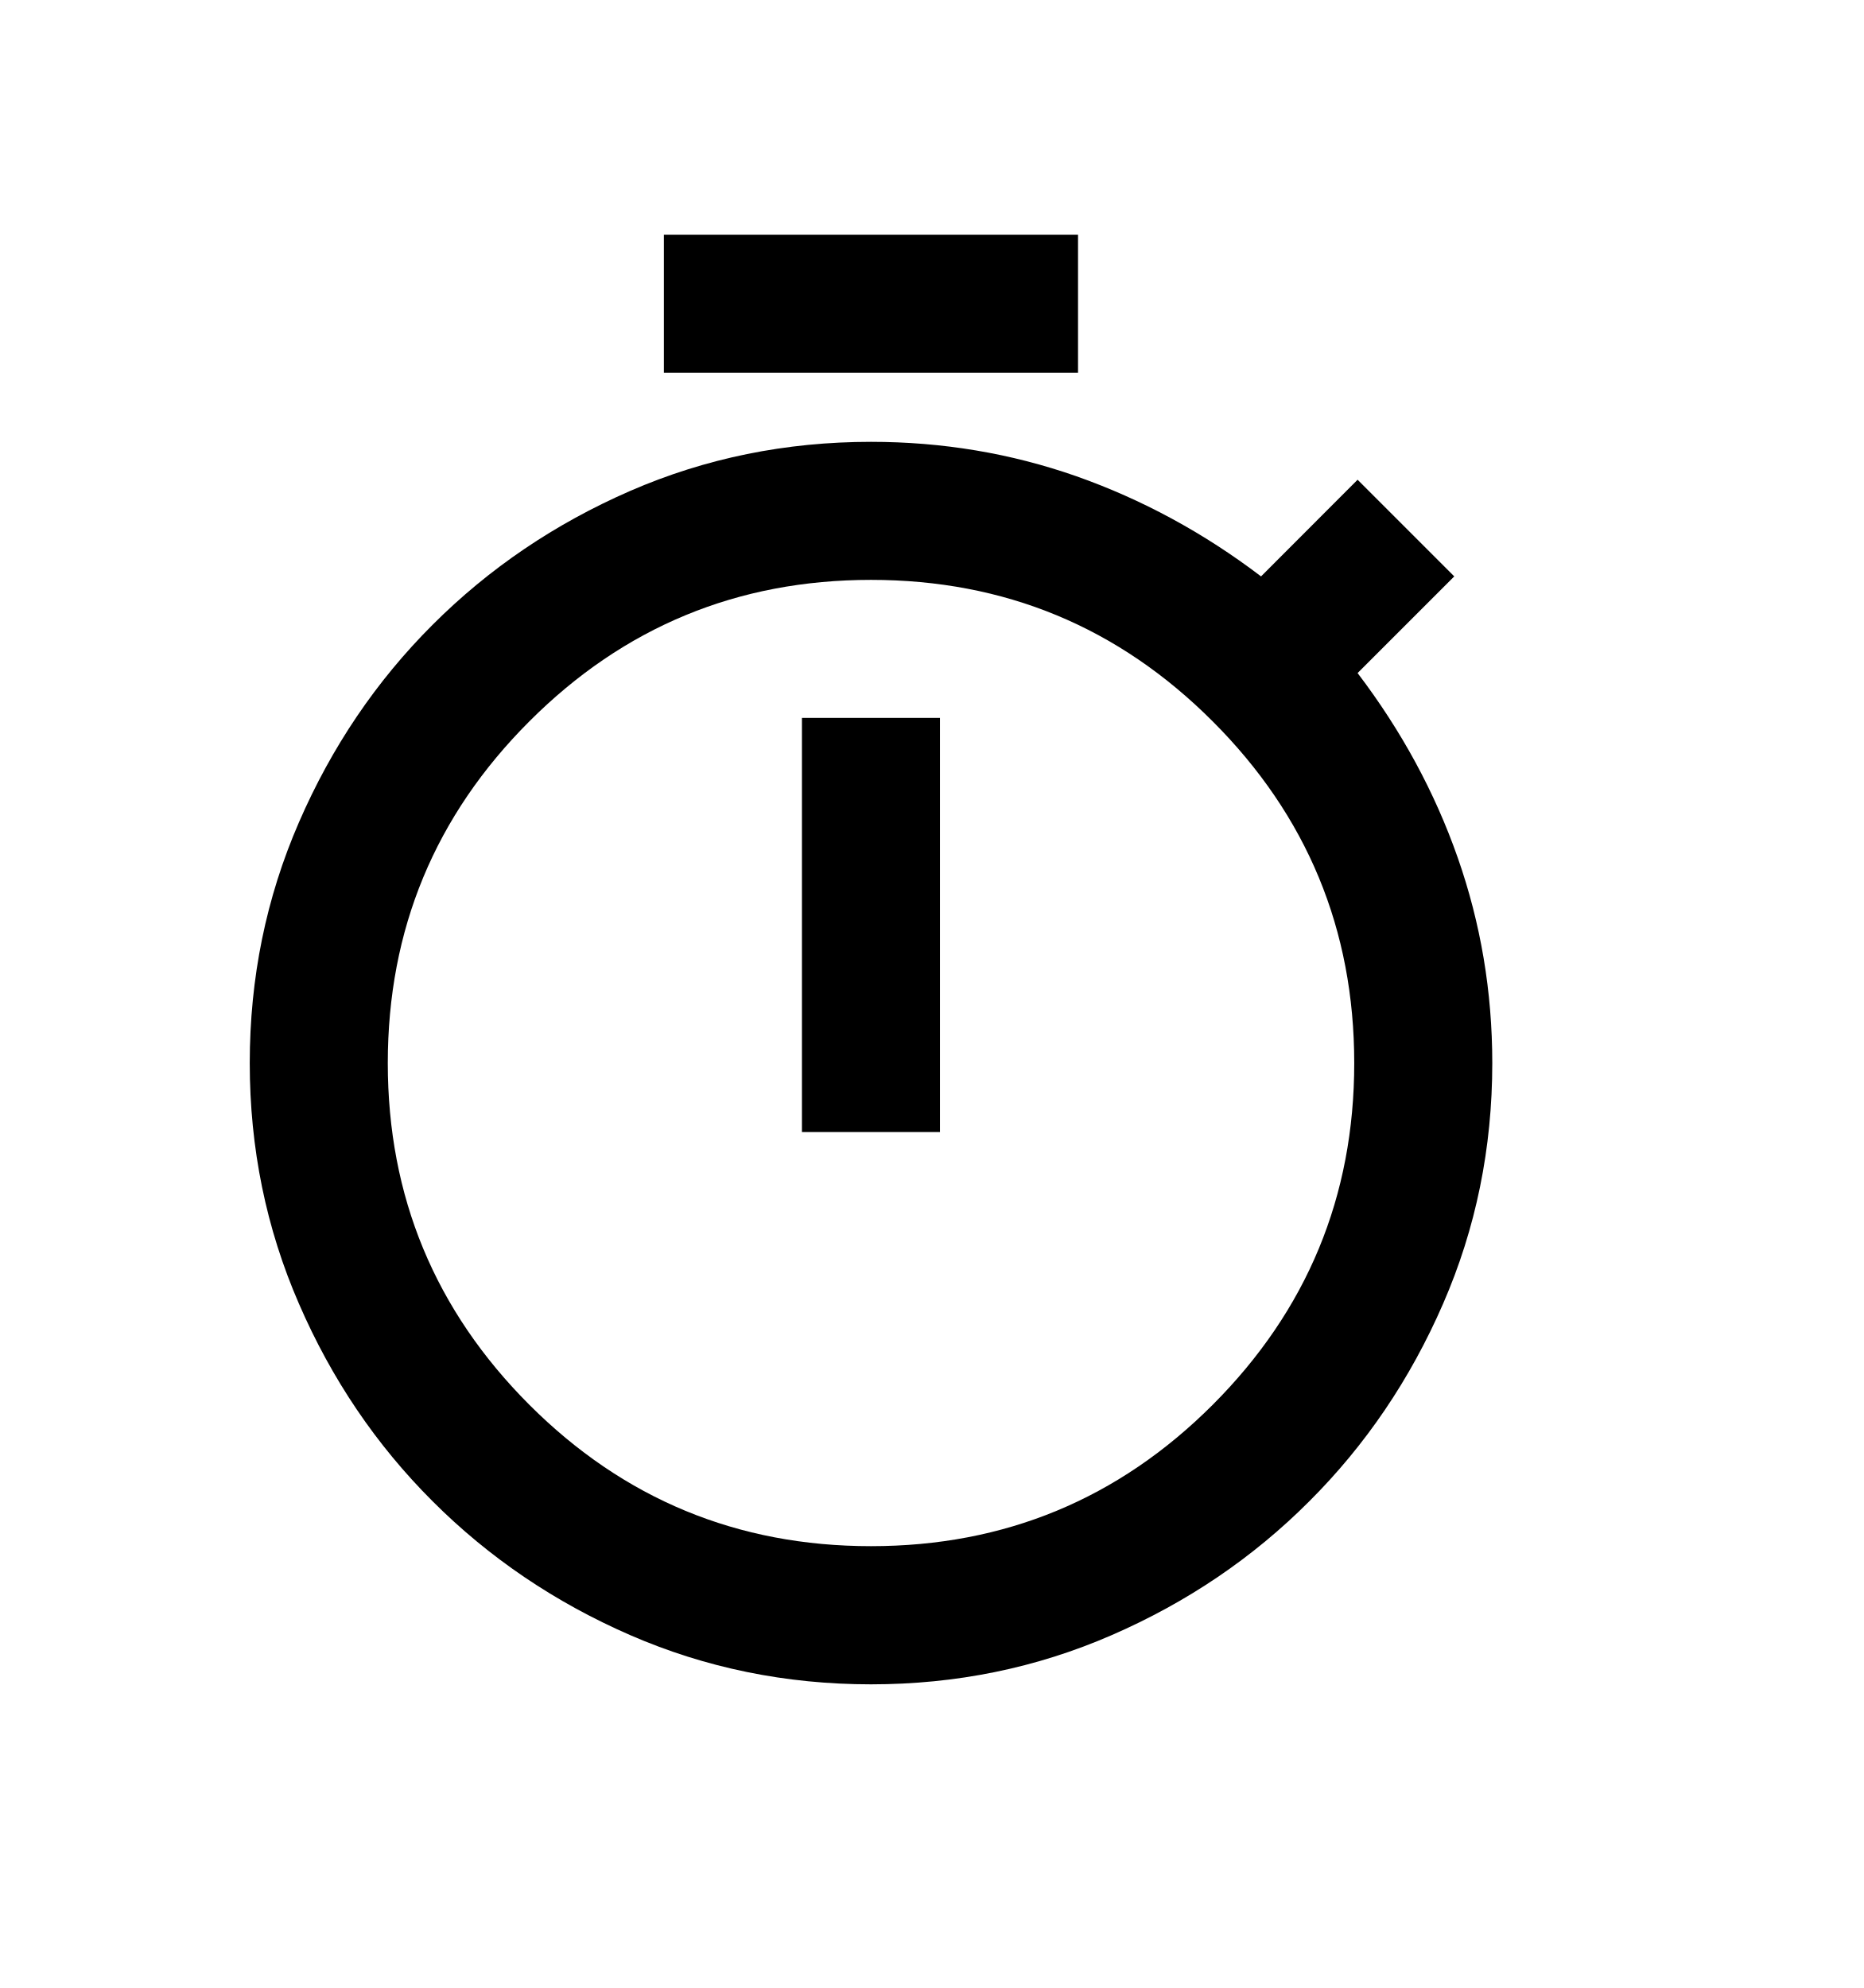
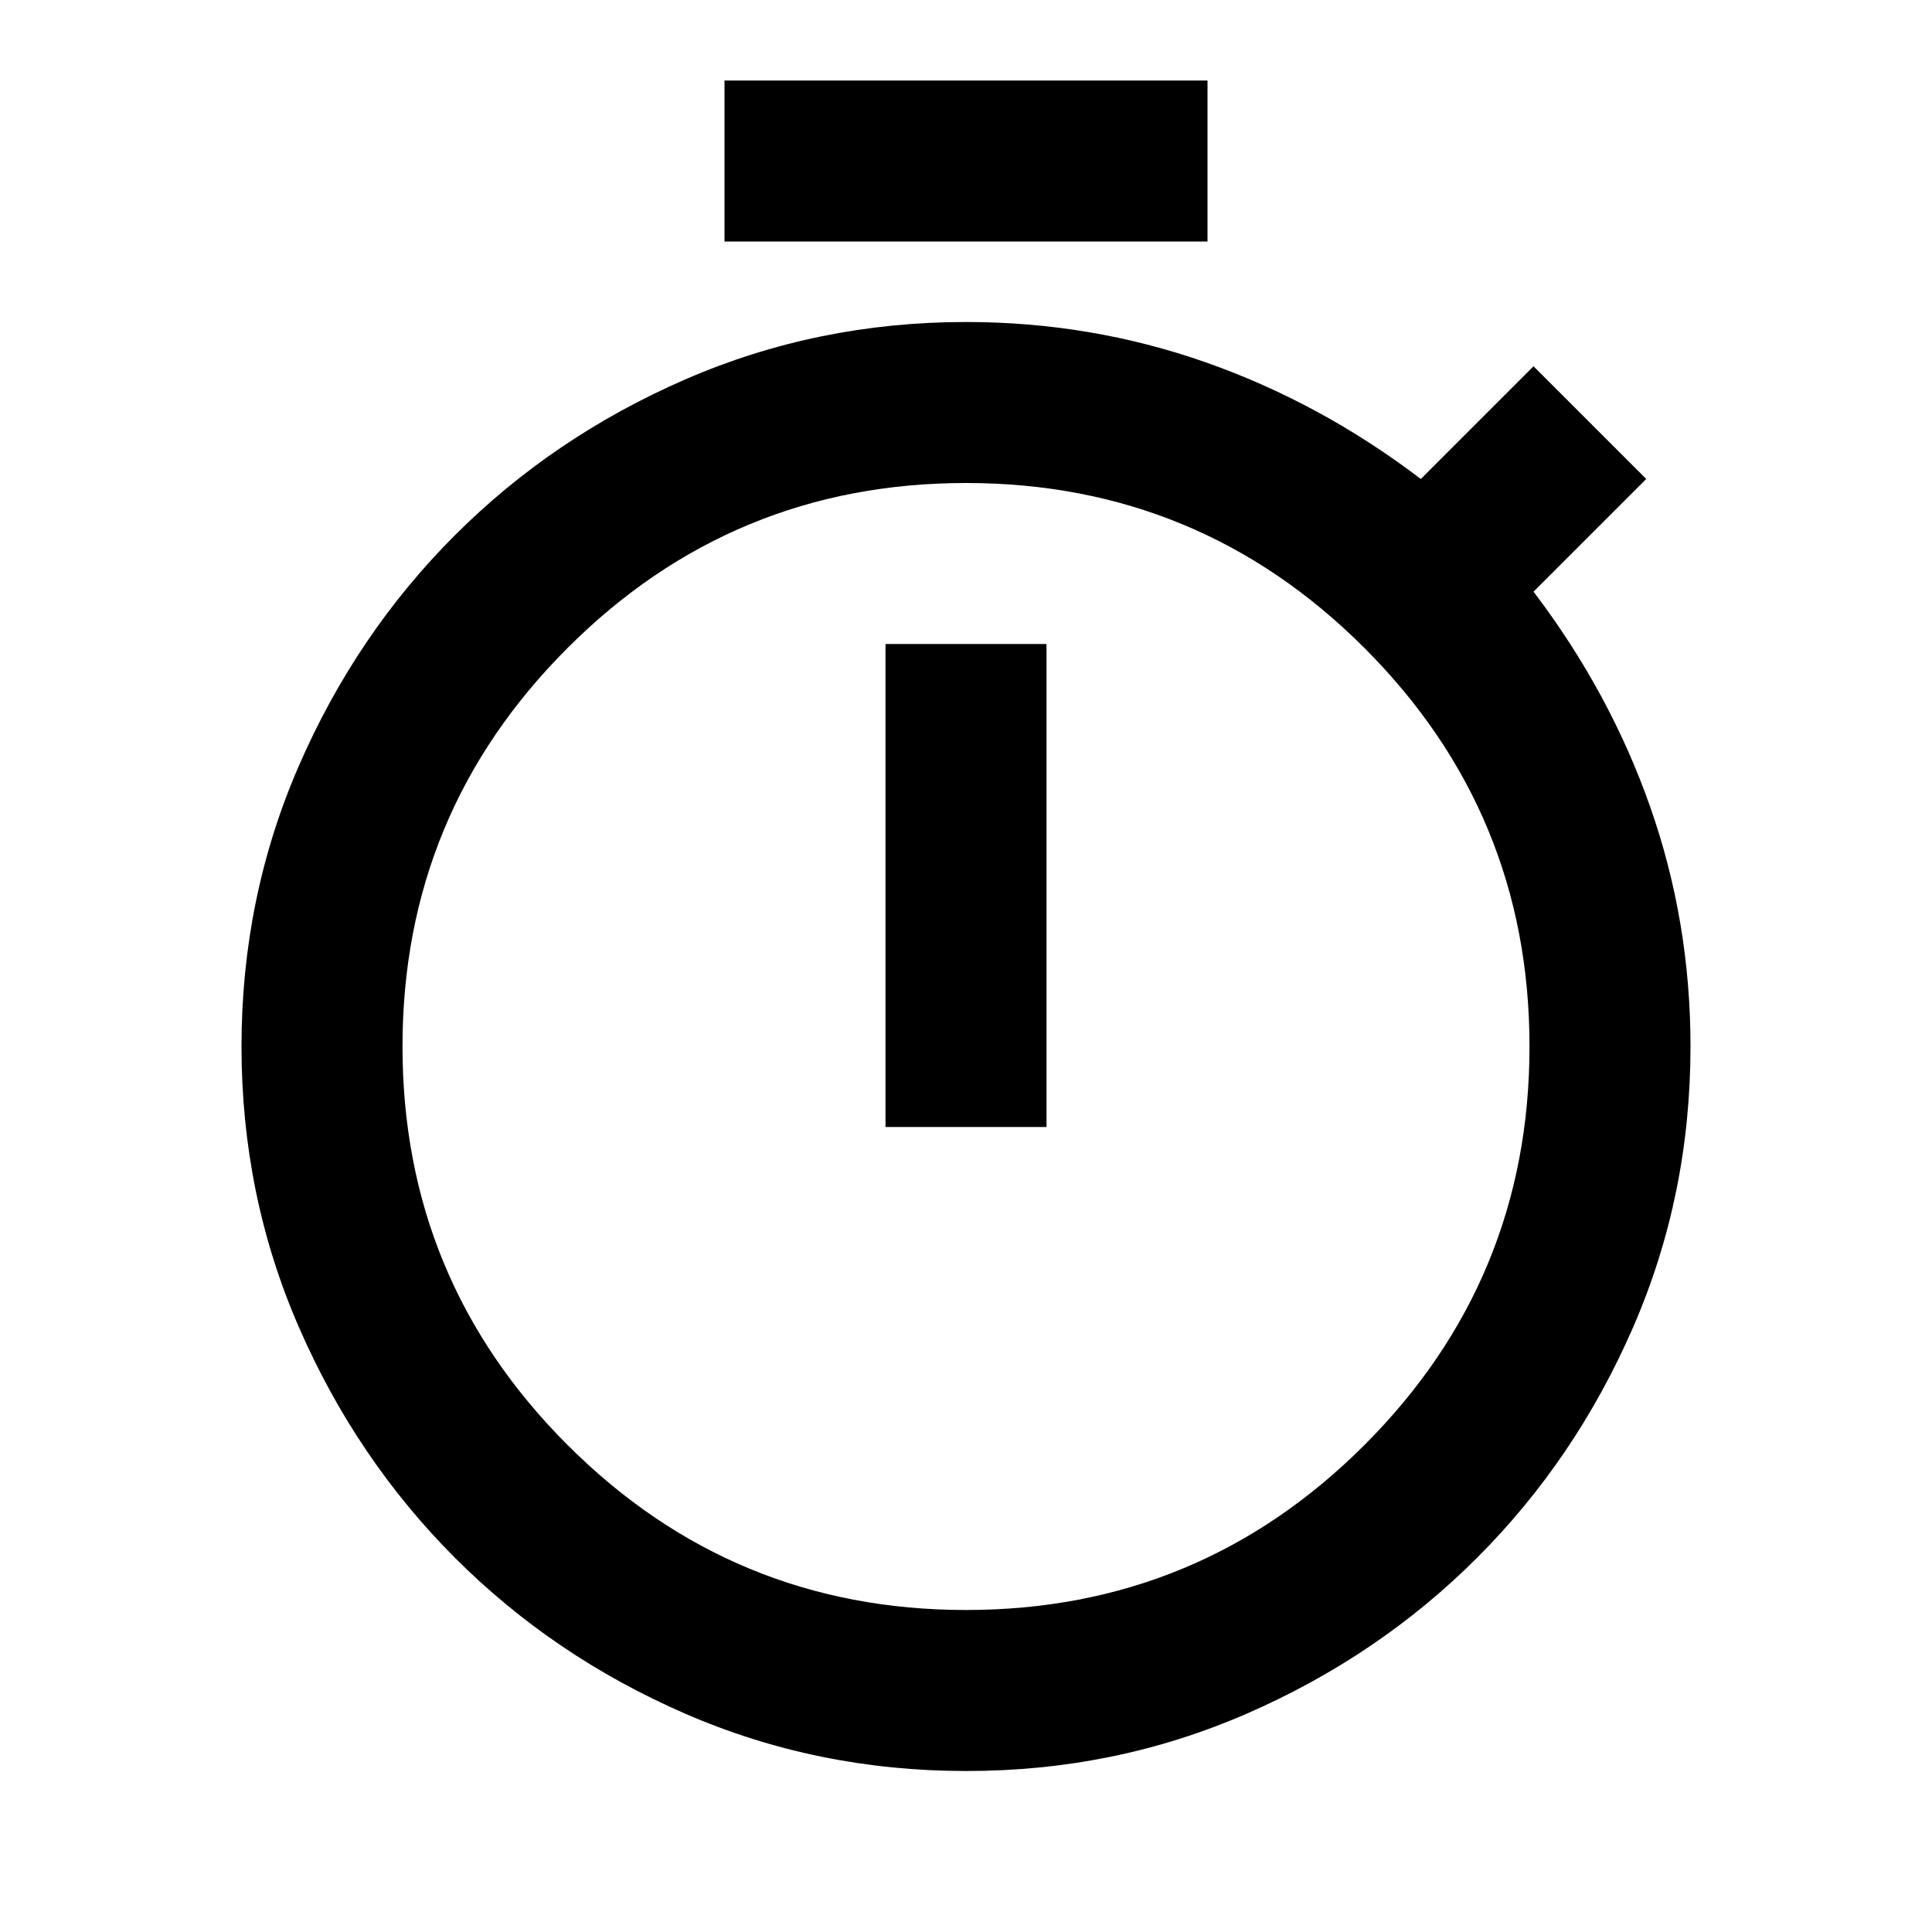
- <svg xmlns="http://www.w3.org/2000/svg" width="15" height="16" viewBox="0 0 15 16" fill="none">
-   <path d="M5.343 3V1.889H8.676V3H5.343ZM6.454 9.111H7.565V5.778H6.454V9.111ZM7.01 13.556C6.325 13.556 5.679 13.424 5.072 13.16C4.466 12.896 3.936 12.537 3.482 12.083C3.028 11.63 2.669 11.1 2.406 10.493C2.142 9.887 2.01 9.241 2.01 8.556C2.01 7.87 2.142 7.225 2.406 6.618C2.669 6.012 3.028 5.481 3.482 5.028C3.936 4.574 4.466 4.215 5.072 3.951C5.679 3.687 6.325 3.556 7.01 3.556C7.584 3.556 8.135 3.648 8.663 3.833C9.19 4.019 9.686 4.287 10.149 4.639L10.926 3.861L11.704 4.639L10.926 5.417C11.278 5.88 11.547 6.375 11.732 6.903C11.917 7.431 12.01 7.981 12.01 8.556C12.01 9.241 11.878 9.887 11.614 10.493C11.35 11.1 10.991 11.63 10.537 12.083C10.084 12.537 9.554 12.896 8.947 13.16C8.341 13.424 7.695 13.556 7.01 13.556ZM7.01 12.444C8.084 12.444 9.001 12.065 9.76 11.306C10.519 10.546 10.899 9.63 10.899 8.556C10.899 7.481 10.519 6.565 9.76 5.806C9.001 5.046 8.084 4.667 7.01 4.667C5.936 4.667 5.019 5.046 4.26 5.806C3.501 6.565 3.121 7.481 3.121 8.556C3.121 9.63 3.501 10.546 4.26 11.306C5.019 12.065 5.936 12.444 7.01 12.444Z" fill="currentColor" />
+ <svg xmlns="http://www.w3.org/2000/svg" viewBox="0 0 24 24">
+   <path fill="currentColor" d="M9 3V1h6v2zm2 11h2V8h-2zm1 8q-1.85 0-3.488-.712T5.65 19.35t-1.937-2.863T3 13t.713-3.488T5.65 6.65t2.863-1.937T12 4q1.55 0 2.975.5t2.675 1.45l1.4-1.4l1.4 1.4l-1.4 1.4Q20 8.6 20.5 10.025T21 13q0 1.85-.713 3.488T18.35 19.35t-2.863 1.938T12 22m0-2q2.9 0 4.95-2.05T19 13t-2.05-4.95T12 6T7.05 8.05T5 13t2.05 4.95T12 20m0-7" />
</svg>
